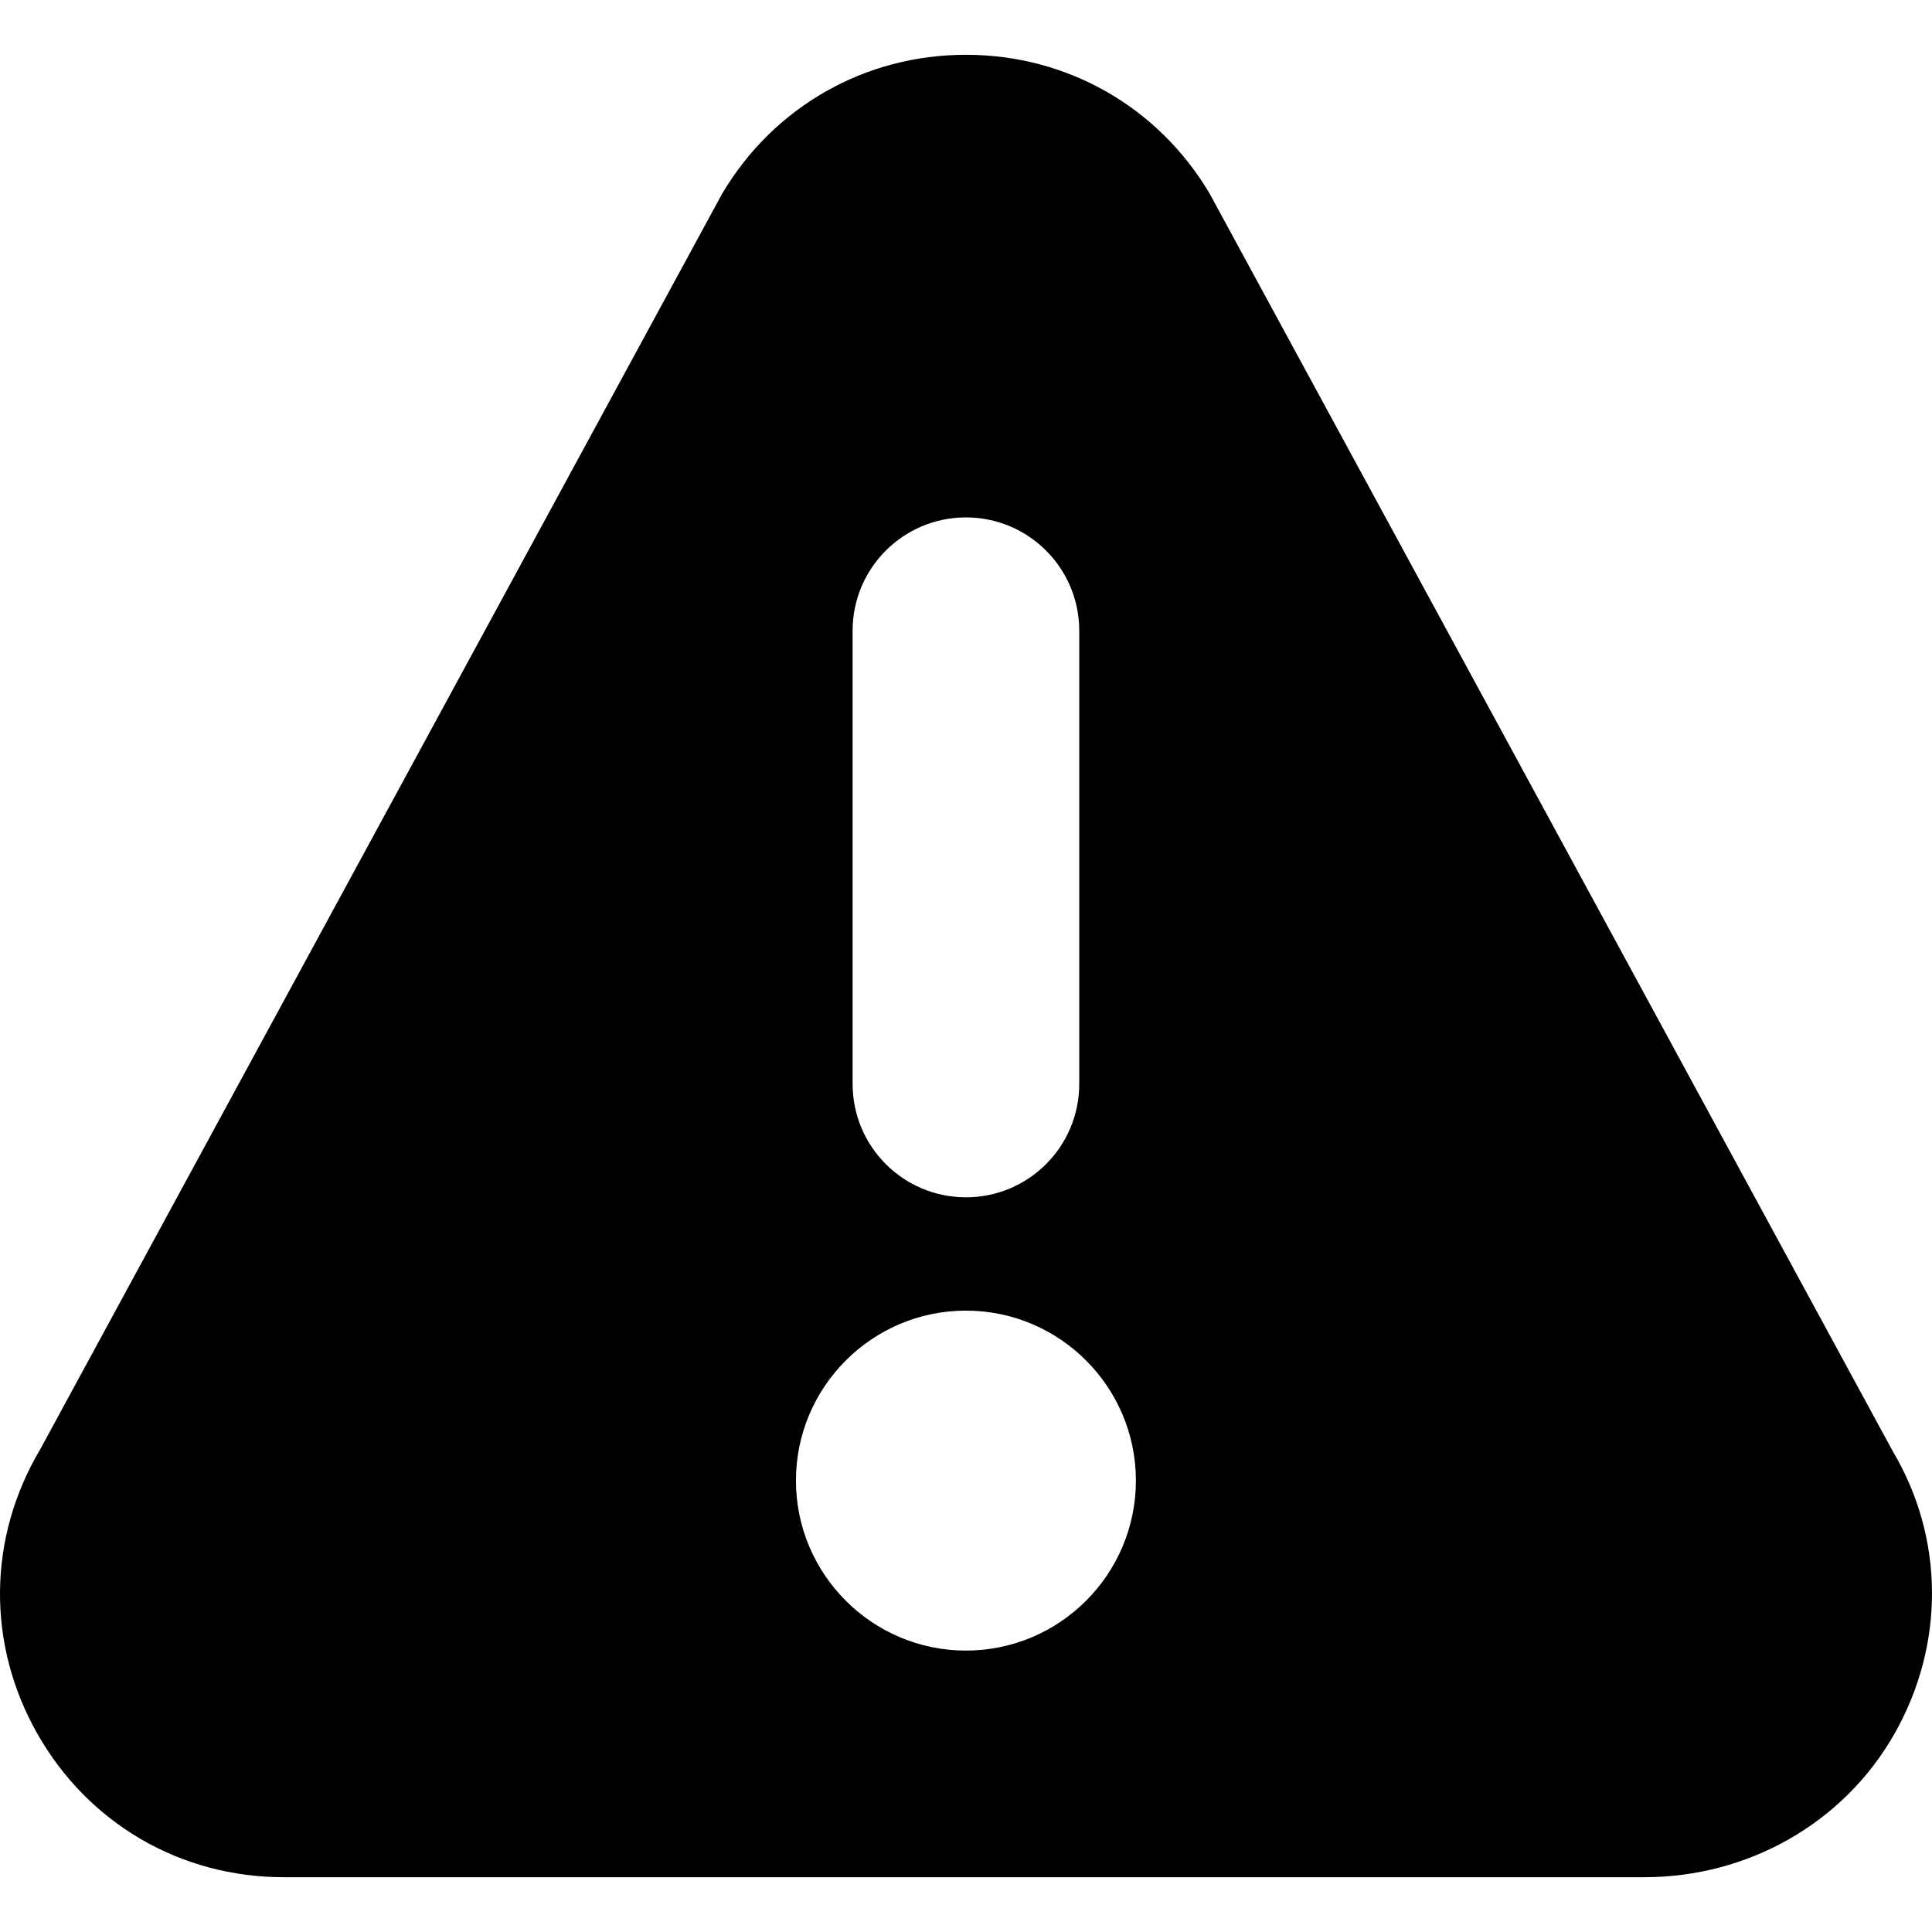
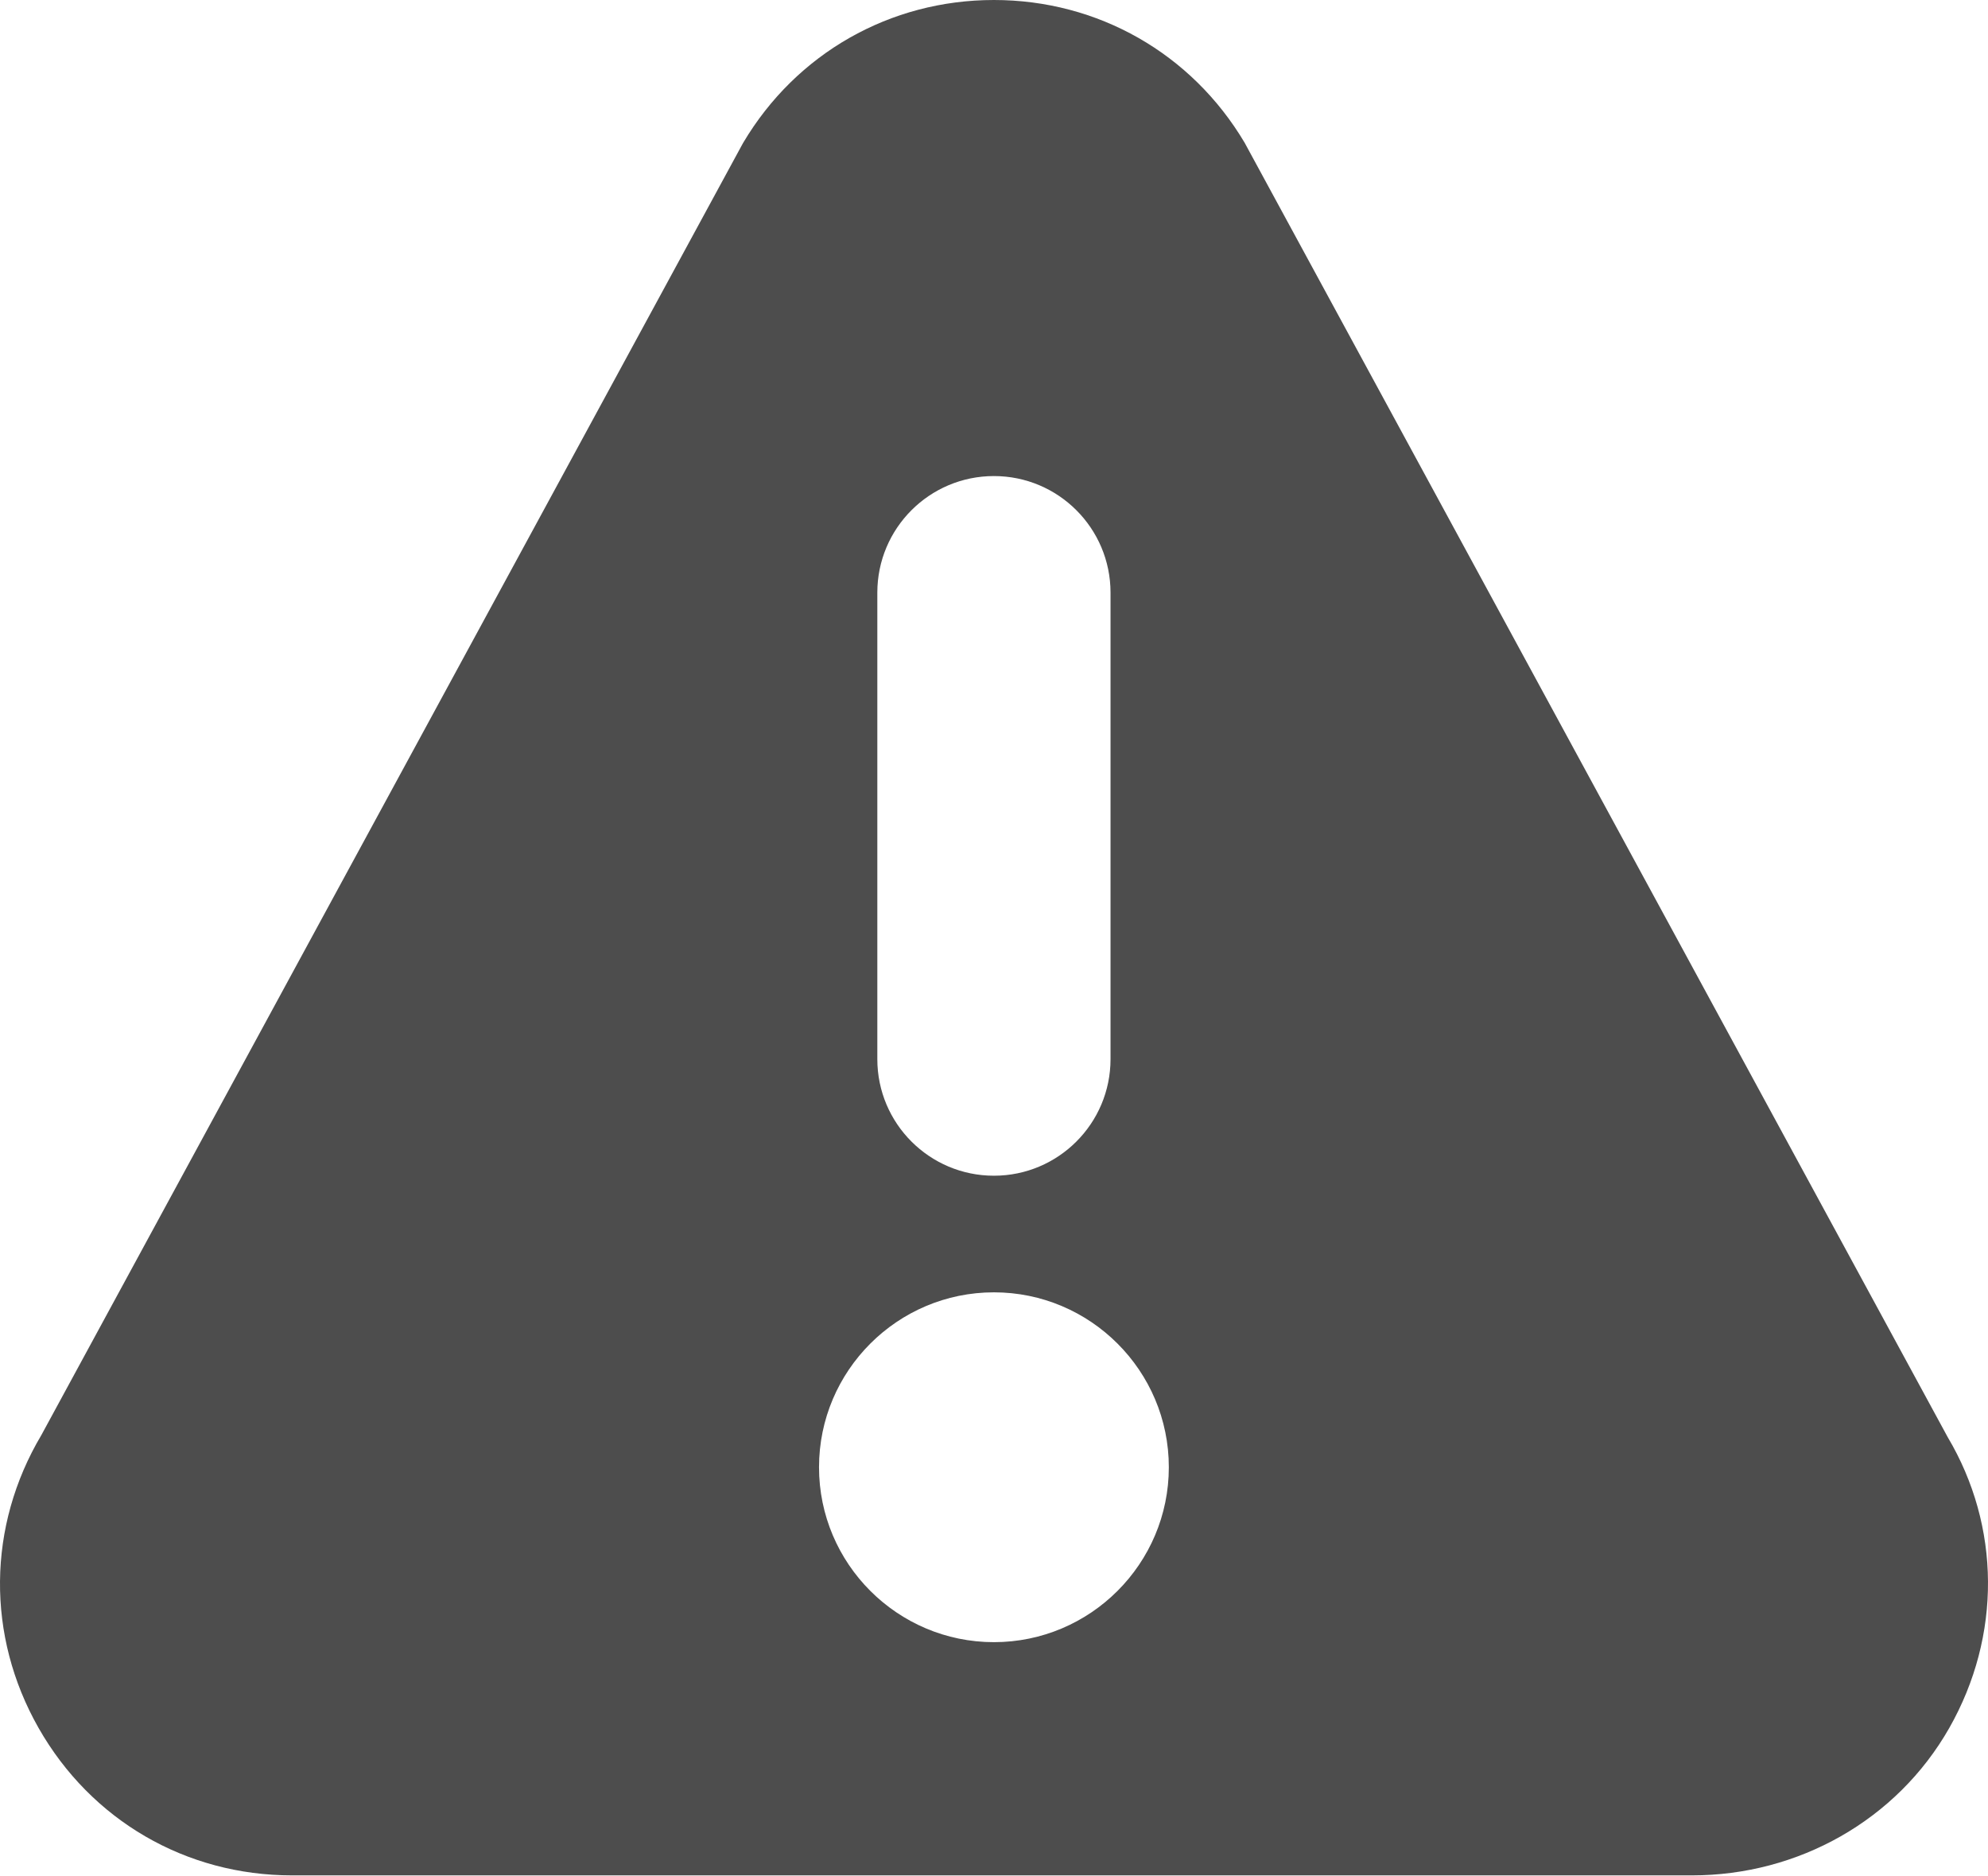
- <svg xmlns="http://www.w3.org/2000/svg" version="1.1" id="Capa_1" x="0px" y="0px" viewBox="0 0 512 512" style="enable-background:new 0 0 512 512;" xml:space="preserve">
-   <g>
-     <g>
-       <path d="M501.609,384.603L320.543,51.265c-13.666-23.006-37.802-36.746-64.562-36.746c-26.76,0-50.896,13.74-64.562,36.746    c-0.103,0.176-0.19,0.352-0.293,0.528L10.662,384.076c-13.959,23.491-14.223,51.702-0.719,75.457    c13.535,23.769,37.919,37.948,65.266,37.948h360.544c27.347,0,52.733-14.179,66.267-37.948    C515.524,435.779,515.261,407.566,501.609,384.603z M225.951,167.148c0-16.586,13.445-30.03,30.03-30.03    c16.586,0,30.03,13.445,30.03,30.03v120.121c0,16.584-13.445,30.03-30.03,30.03s-30.03-13.447-30.03-30.03V167.148z     M255.981,437.421c-24.839,0-45.046-20.206-45.046-45.046c0-24.839,20.206-45.045,45.046-45.045    c24.839,0,45.045,20.206,45.045,45.045C301.027,417.214,280.821,437.421,255.981,437.421z" />
+ <svg xmlns="http://www.w3.org/2000/svg" version="1.1" id="Capa_1" x="0px" y="0px" viewBox="0 0 50 47.164" xml:space="preserve" width="50" height="47.164">
+   <defs id="defs959" />
+   <g id="g1527" transform="scale(0.09765644)">
+     <g id="g924" transform="translate(-5.7644714e-4,-14.519)" style="fill:#4d4d4d;fill-opacity:1">
+       <g id="g922" style="fill:#4d4d4d;fill-opacity:1">
+         <path d="M 501.609,384.603 320.543,51.265 C 306.877,28.259 282.741,14.519 255.981,14.519 c -26.76,0 -50.896,13.74 -64.562,36.746 -0.103,0.176 -0.19,0.352 -0.293,0.528 L 10.662,384.076 c -13.959,23.491 -14.223,51.702 -0.719,75.457 13.535,23.769 37.919,37.948 65.266,37.948 h 360.544 c 27.347,0 52.733,-14.179 66.267,-37.948 13.504,-23.754 13.241,-51.967 -0.411,-74.93 z M 225.951,167.148 c 0,-16.586 13.445,-30.03 30.03,-30.03 16.586,0 30.03,13.445 30.03,30.03 v 120.121 c 0,16.584 -13.445,30.03 -30.03,30.03 -16.585,0 -30.03,-13.447 -30.03,-30.03 V 167.148 Z m 30.03,270.273 c -24.839,0 -45.046,-20.206 -45.046,-45.046 0,-24.839 20.206,-45.045 45.046,-45.045 24.839,0 45.045,20.206 45.045,45.045 10e-4,24.839 -20.205,45.046 -45.045,45.046 z" id="path920" style="fill:#4d4d4d;fill-opacity:1" />
+       </g>
    </g>
  </g>
-   <g>
+   <g id="g926" transform="translate(-5.7644714e-4,-14.519)">
</g>
-   <g>
+   <g id="g928" transform="translate(-5.7644714e-4,-14.519)">
</g>
-   <g>
+   <g id="g930" transform="translate(-5.7644714e-4,-14.519)">
</g>
-   <g>
+   <g id="g932" transform="translate(-5.7644714e-4,-14.519)">
</g>
-   <g>
+   <g id="g934" transform="translate(-5.7644714e-4,-14.519)">
</g>
-   <g>
+   <g id="g936" transform="translate(-5.7644714e-4,-14.519)">
</g>
-   <g>
+   <g id="g938" transform="translate(-5.7644714e-4,-14.519)">
</g>
-   <g>
+   <g id="g940" transform="translate(-5.7644714e-4,-14.519)">
</g>
-   <g>
+   <g id="g942" transform="translate(-5.7644714e-4,-14.519)">
</g>
-   <g>
+   <g id="g944" transform="translate(-5.7644714e-4,-14.519)">
</g>
-   <g>
+   <g id="g946" transform="translate(-5.7644714e-4,-14.519)">
</g>
-   <g>
+   <g id="g948" transform="translate(-5.7644714e-4,-14.519)">
</g>
-   <g>
+   <g id="g950" transform="translate(-5.7644714e-4,-14.519)">
</g>
-   <g>
+   <g id="g952" transform="translate(-5.7644714e-4,-14.519)">
</g>
-   <g>
+   <g id="g954" transform="translate(-5.7644714e-4,-14.519)">
</g>
</svg>
